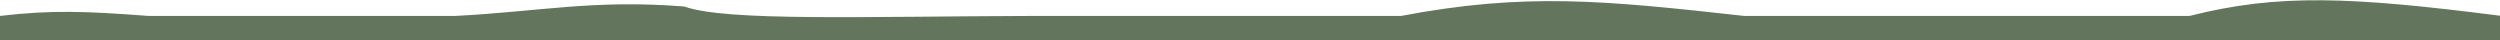
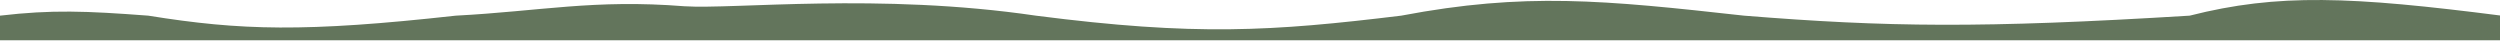
- <svg xmlns="http://www.w3.org/2000/svg" width="1728" height="27" viewBox="0 0 1728 27" fill="none">
-   <path d="M1729 28.001H0V11.001C35.915 6.804 59.277 7.739 102.5 11.001H315C373.633 7.924 410.427 -0.462 473 4.501C502.172 14.92 597.111 11.338 716 11.001H968.5C1054.14 -5.227 1108.36 0.228 1205.5 11.001H1513.5C1574.54 -4.494 1624.96 -2.323 1729 11.001V28.001Z" fill="#63755C" />
+ <svg xmlns="http://www.w3.org/2000/svg" width="1728" height="28" viewBox="0 0 1728 28" fill="none">
+   <path d="M1729 27.822H0V10.822C35.915 6.625 59.277 7.56 102.5 10.822C166.41 21.11 210.57 22.395 315 10.822C373.633 7.745 410.427 -0.641 473 4.322C507.34 6.586 607.442 -5.145 716 10.822C826.409 25.032 878.925 21.698 968.5 10.822C1054.14 -5.406 1108.36 0.049 1205.5 10.822C1304.23 18.757 1369.24 19.666 1513.5 10.822C1574.54 -4.673 1624.96 -2.501 1729 10.822V27.822Z" fill="#63755C" />
</svg>
